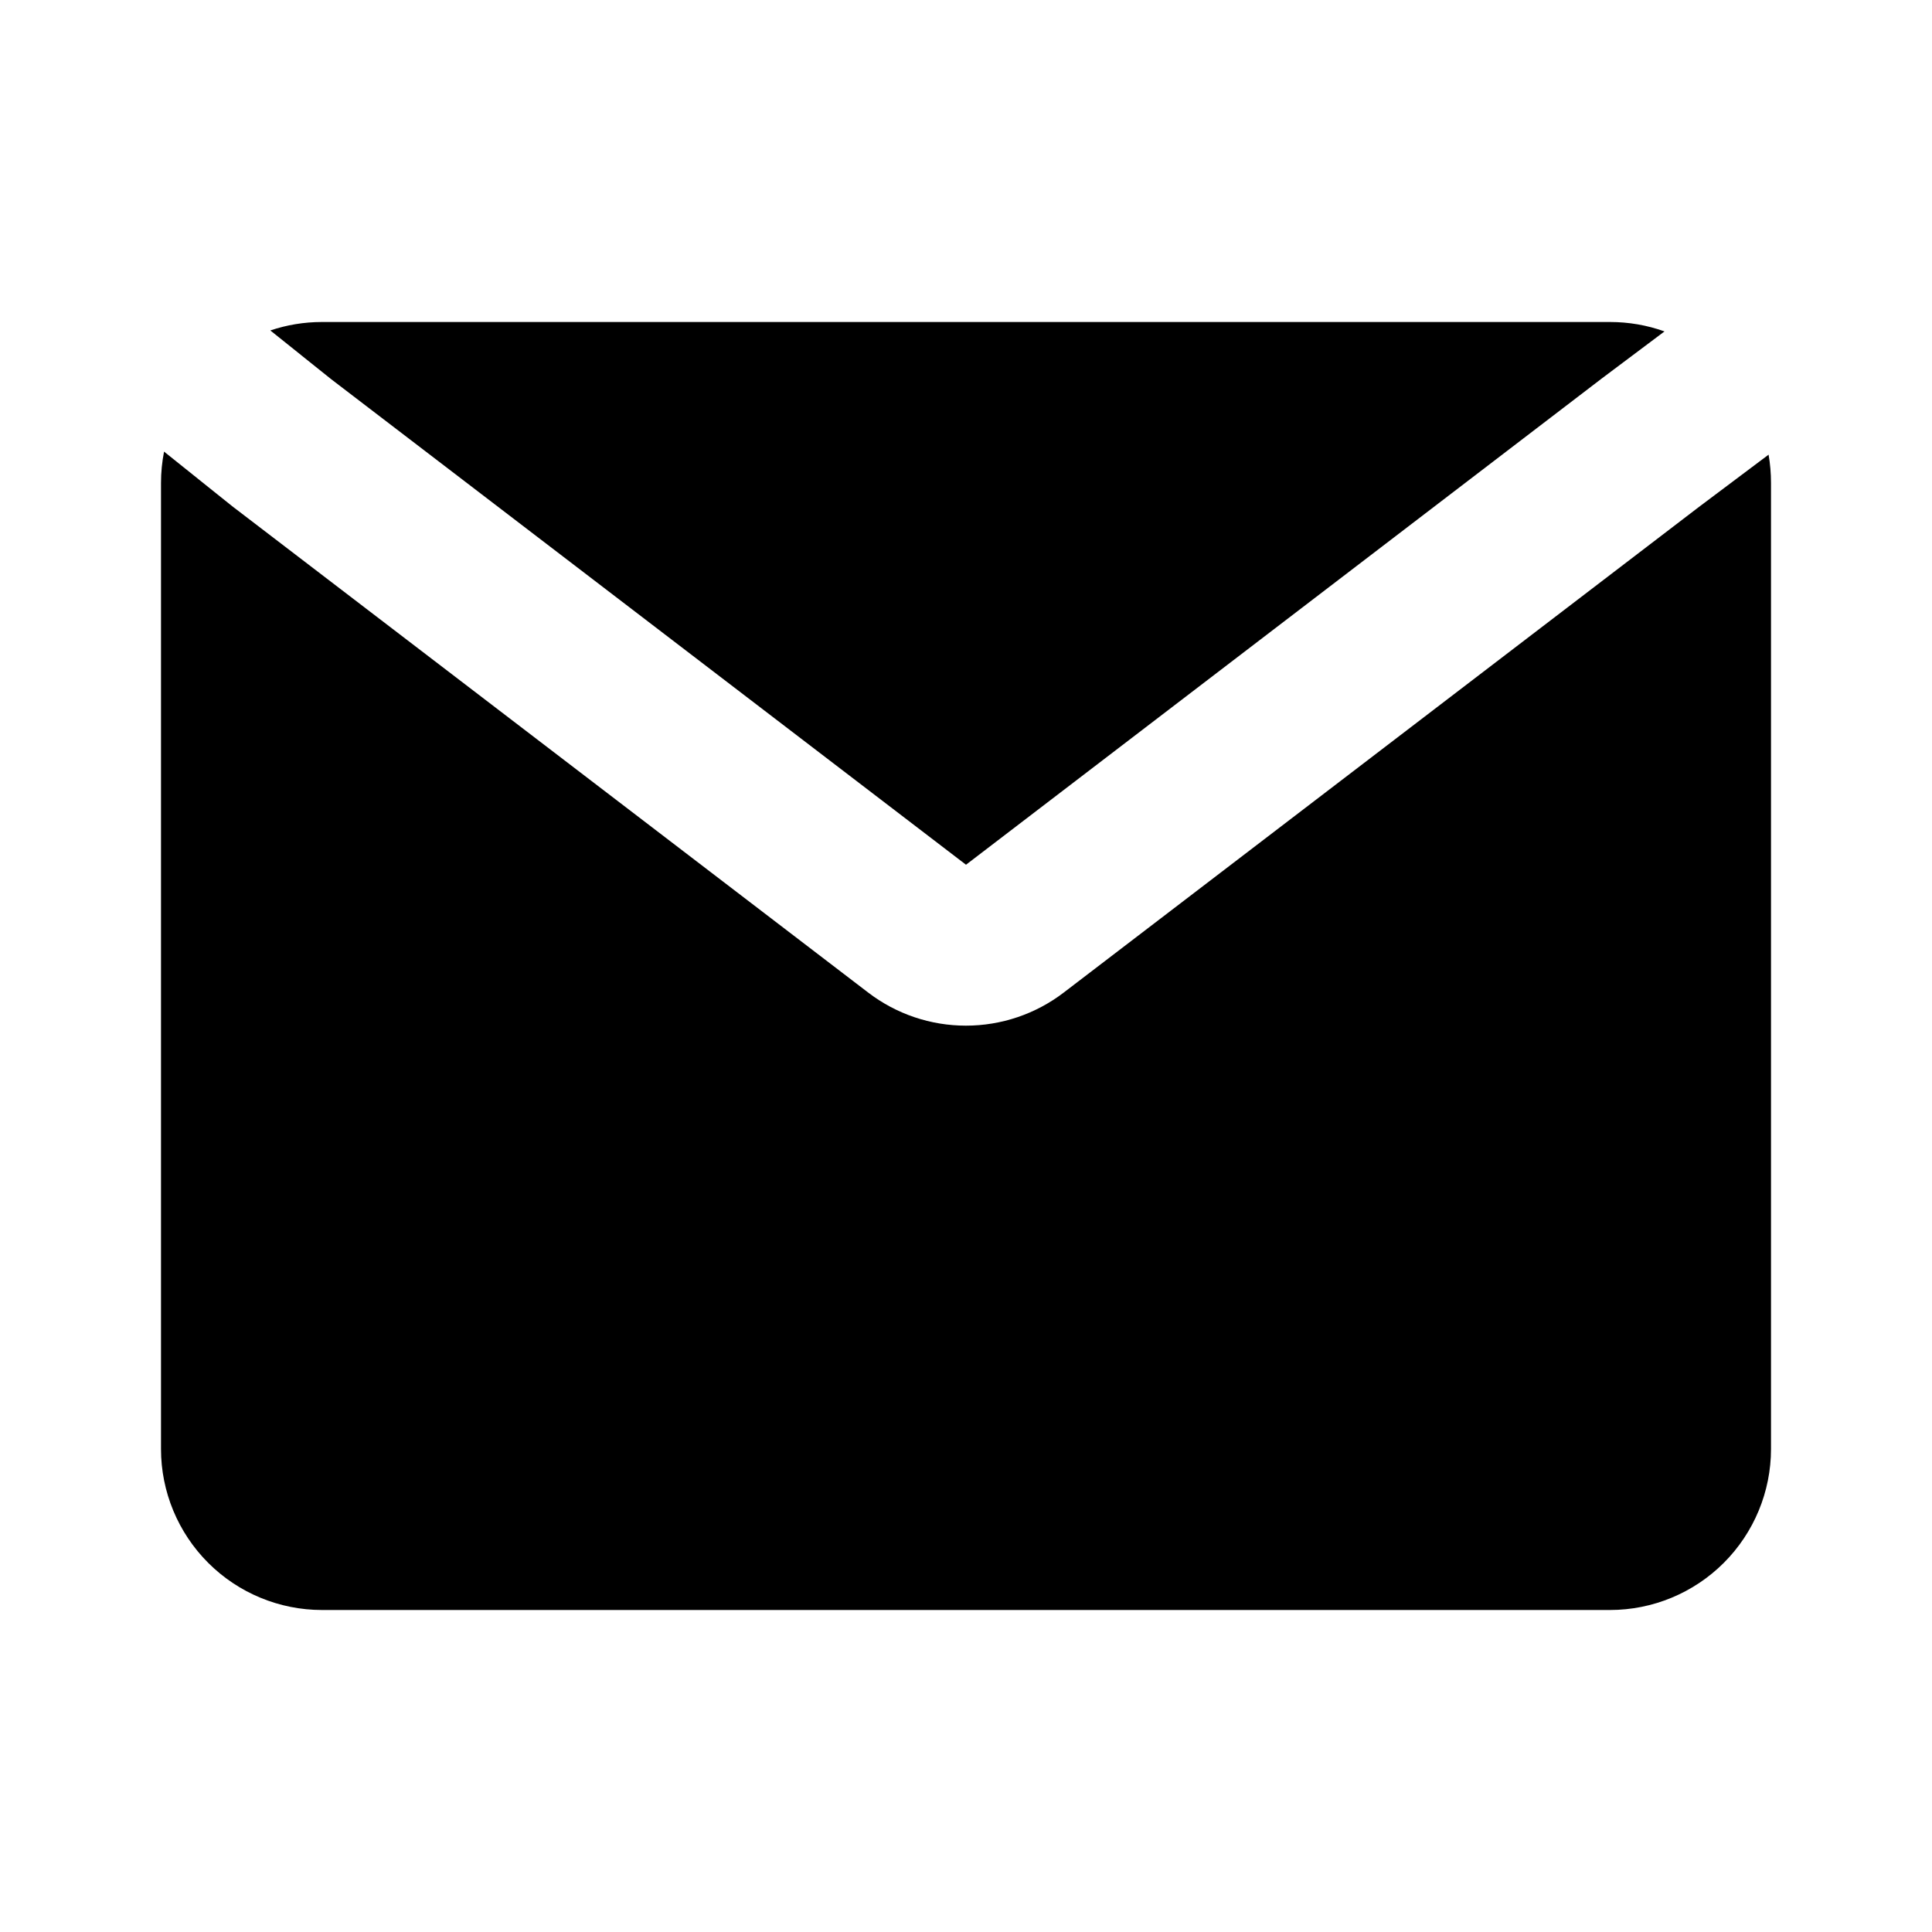
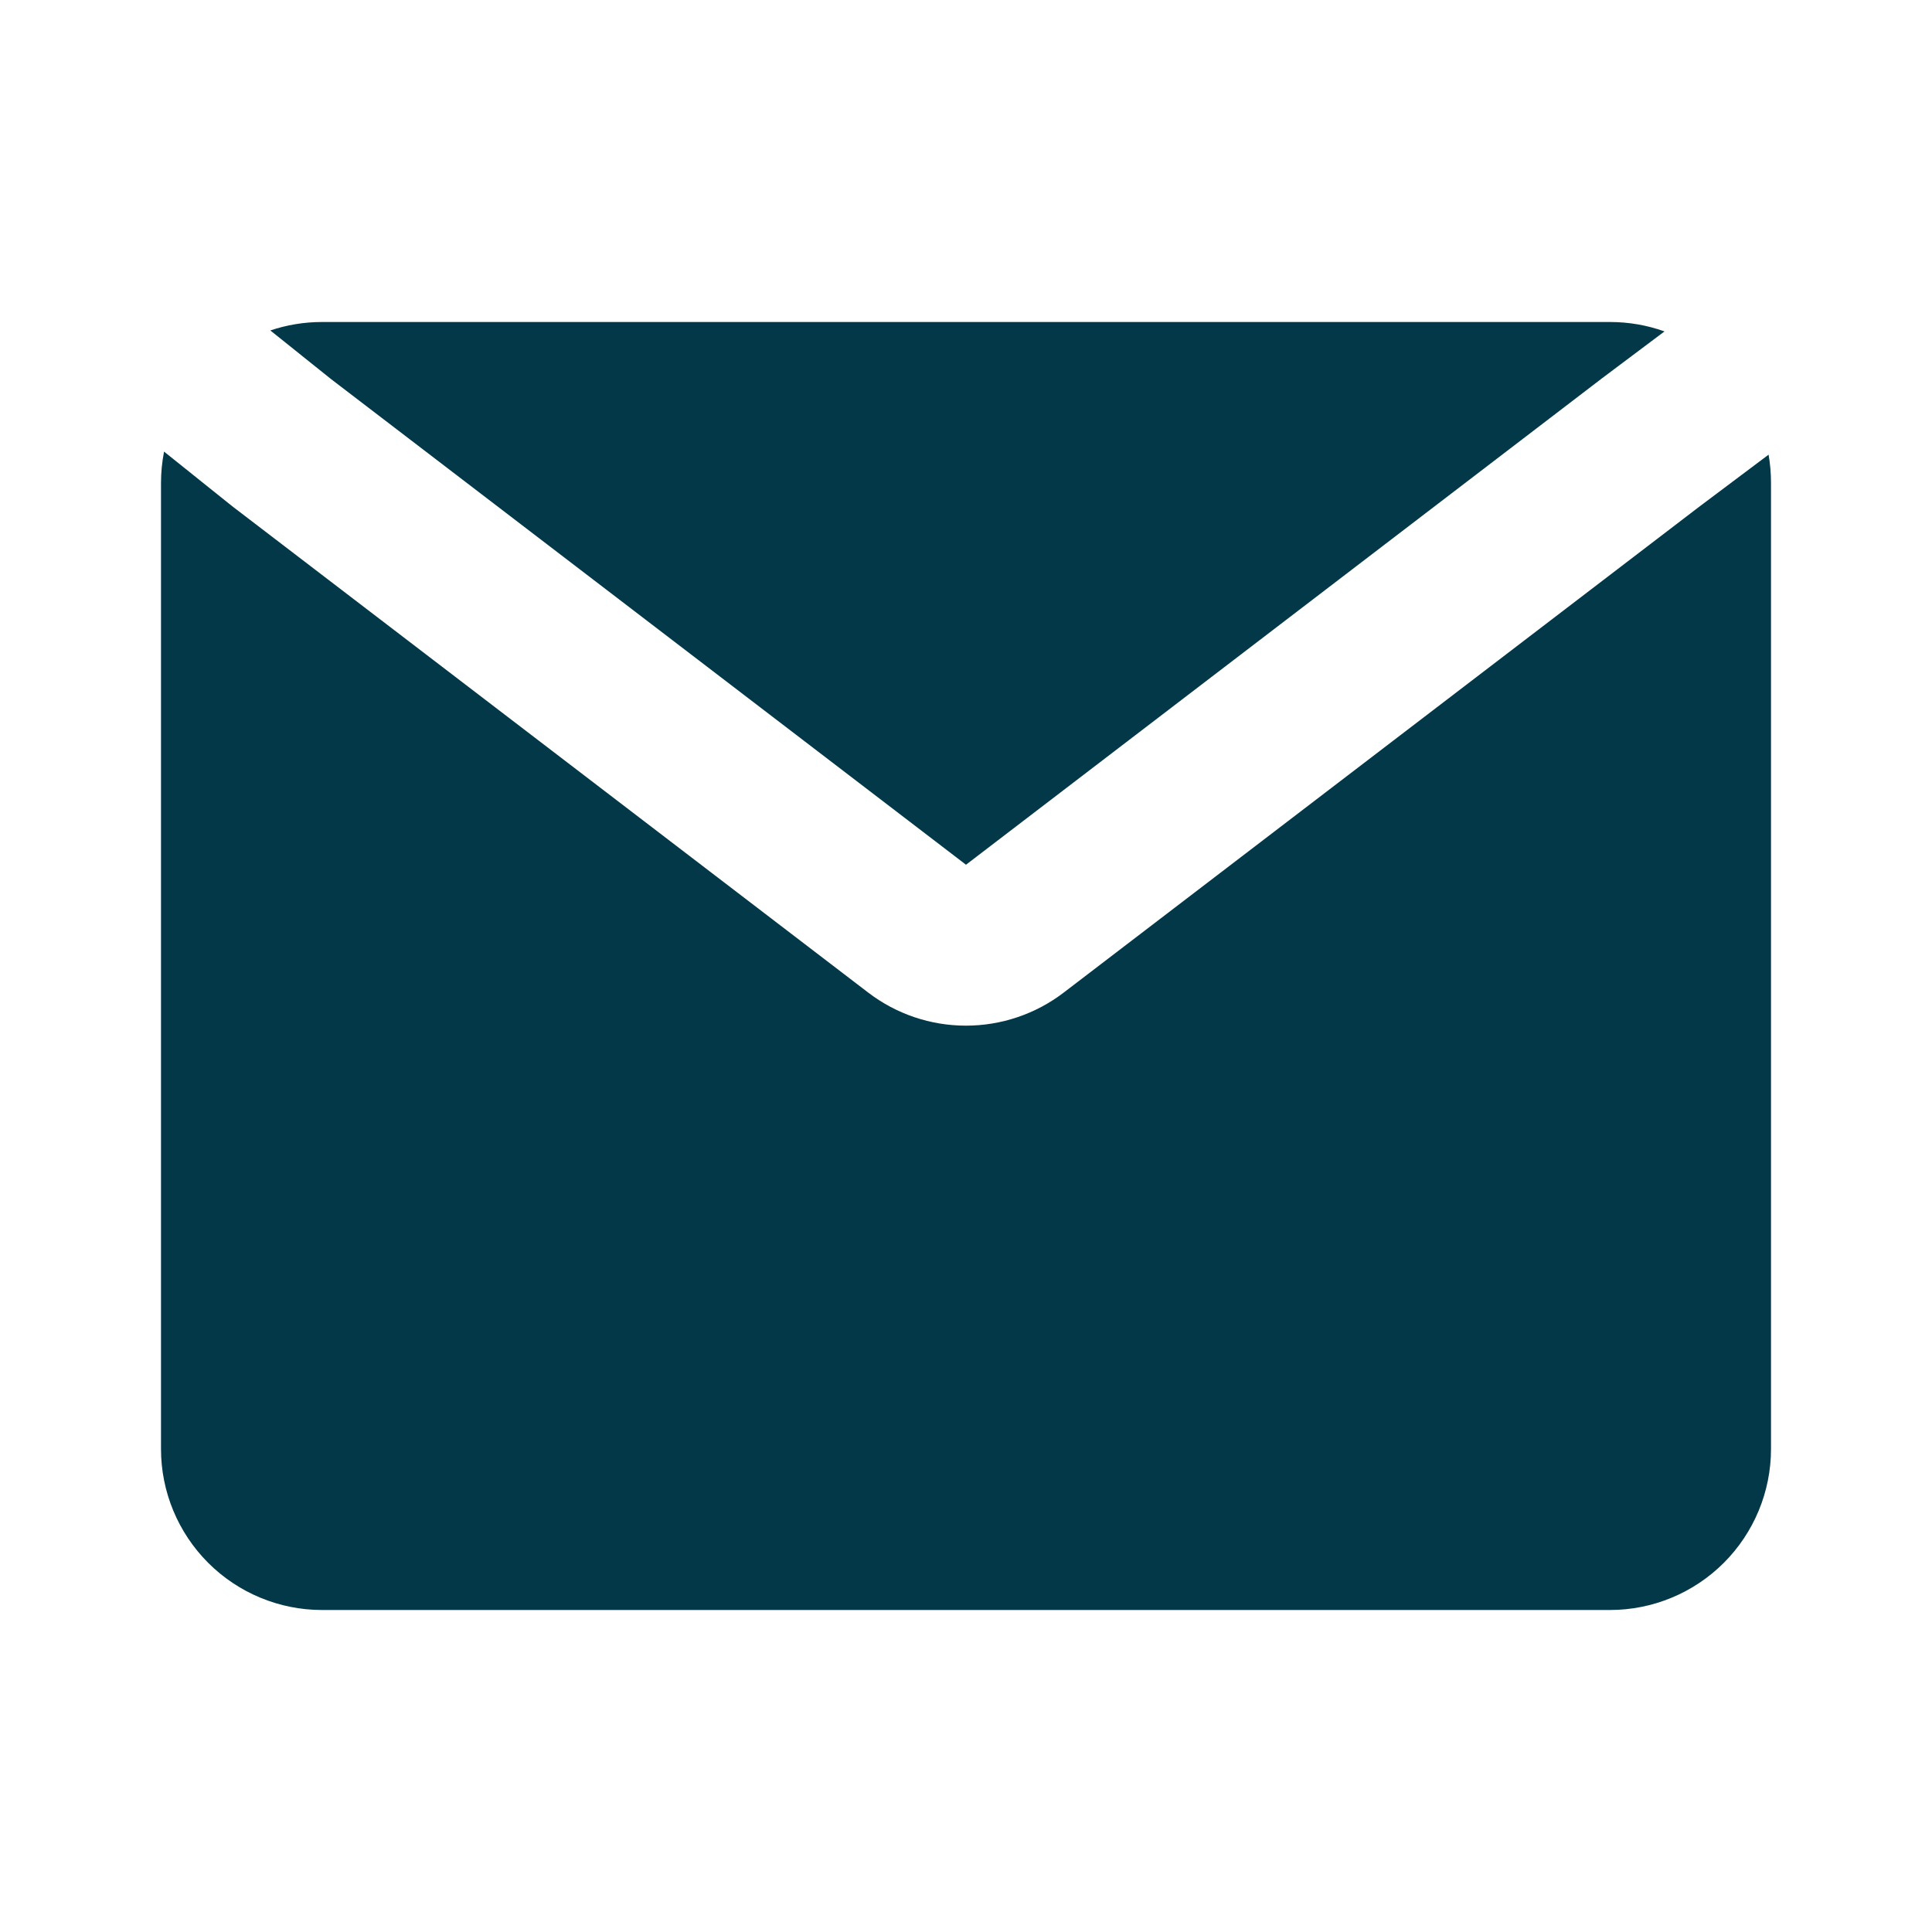
<svg xmlns="http://www.w3.org/2000/svg" width="24" height="24" viewBox="0 0 24 24" fill="none">
-   <path d="M2.038 5.61C2.013 5.738 2 5.869 2 6V18C2 18.53 2.211 19.039 2.586 19.414C2.961 19.789 3.47 20 4 20H20C20.53 20 21.039 19.789 21.414 19.414C21.789 19.039 22 18.53 22 18V6C22 5.88 21.99 5.762 21.97 5.648L21.104 6.298L13.214 12.33C12.865 12.597 12.438 12.741 11.999 12.741C11.56 12.741 11.134 12.597 10.785 12.33L2.884 6.288L2.038 5.61Z" fill="black" />
-   <path d="M20.677 4.117C20.46 4.039 20.231 4 20 4H4C3.775 4 3.56 4.037 3.358 4.105L4.116 4.712L12 10.742L19.9 4.7L20.677 4.117Z" fill="black" />
+   <path d="M2.038 5.61C2.013 5.738 2 5.869 2 6V18C2 18.53 2.211 19.039 2.586 19.414C2.961 19.789 3.47 20 4 20H20C20.53 20 21.039 19.789 21.414 19.414C21.789 19.039 22 18.53 22 18V6C22 5.88 21.99 5.762 21.97 5.648L21.104 6.298L13.214 12.33C12.865 12.597 12.438 12.741 11.999 12.741C11.56 12.741 11.134 12.597 10.785 12.33L2.884 6.288L2.038 5.61Z" fill="#033849" />
+   <path d="M20.677 4.117C20.46 4.039 20.231 4 20 4H4C3.775 4 3.56 4.037 3.358 4.105L4.116 4.712L12 10.742L19.9 4.7L20.677 4.117Z" fill="#033849" />
</svg>
